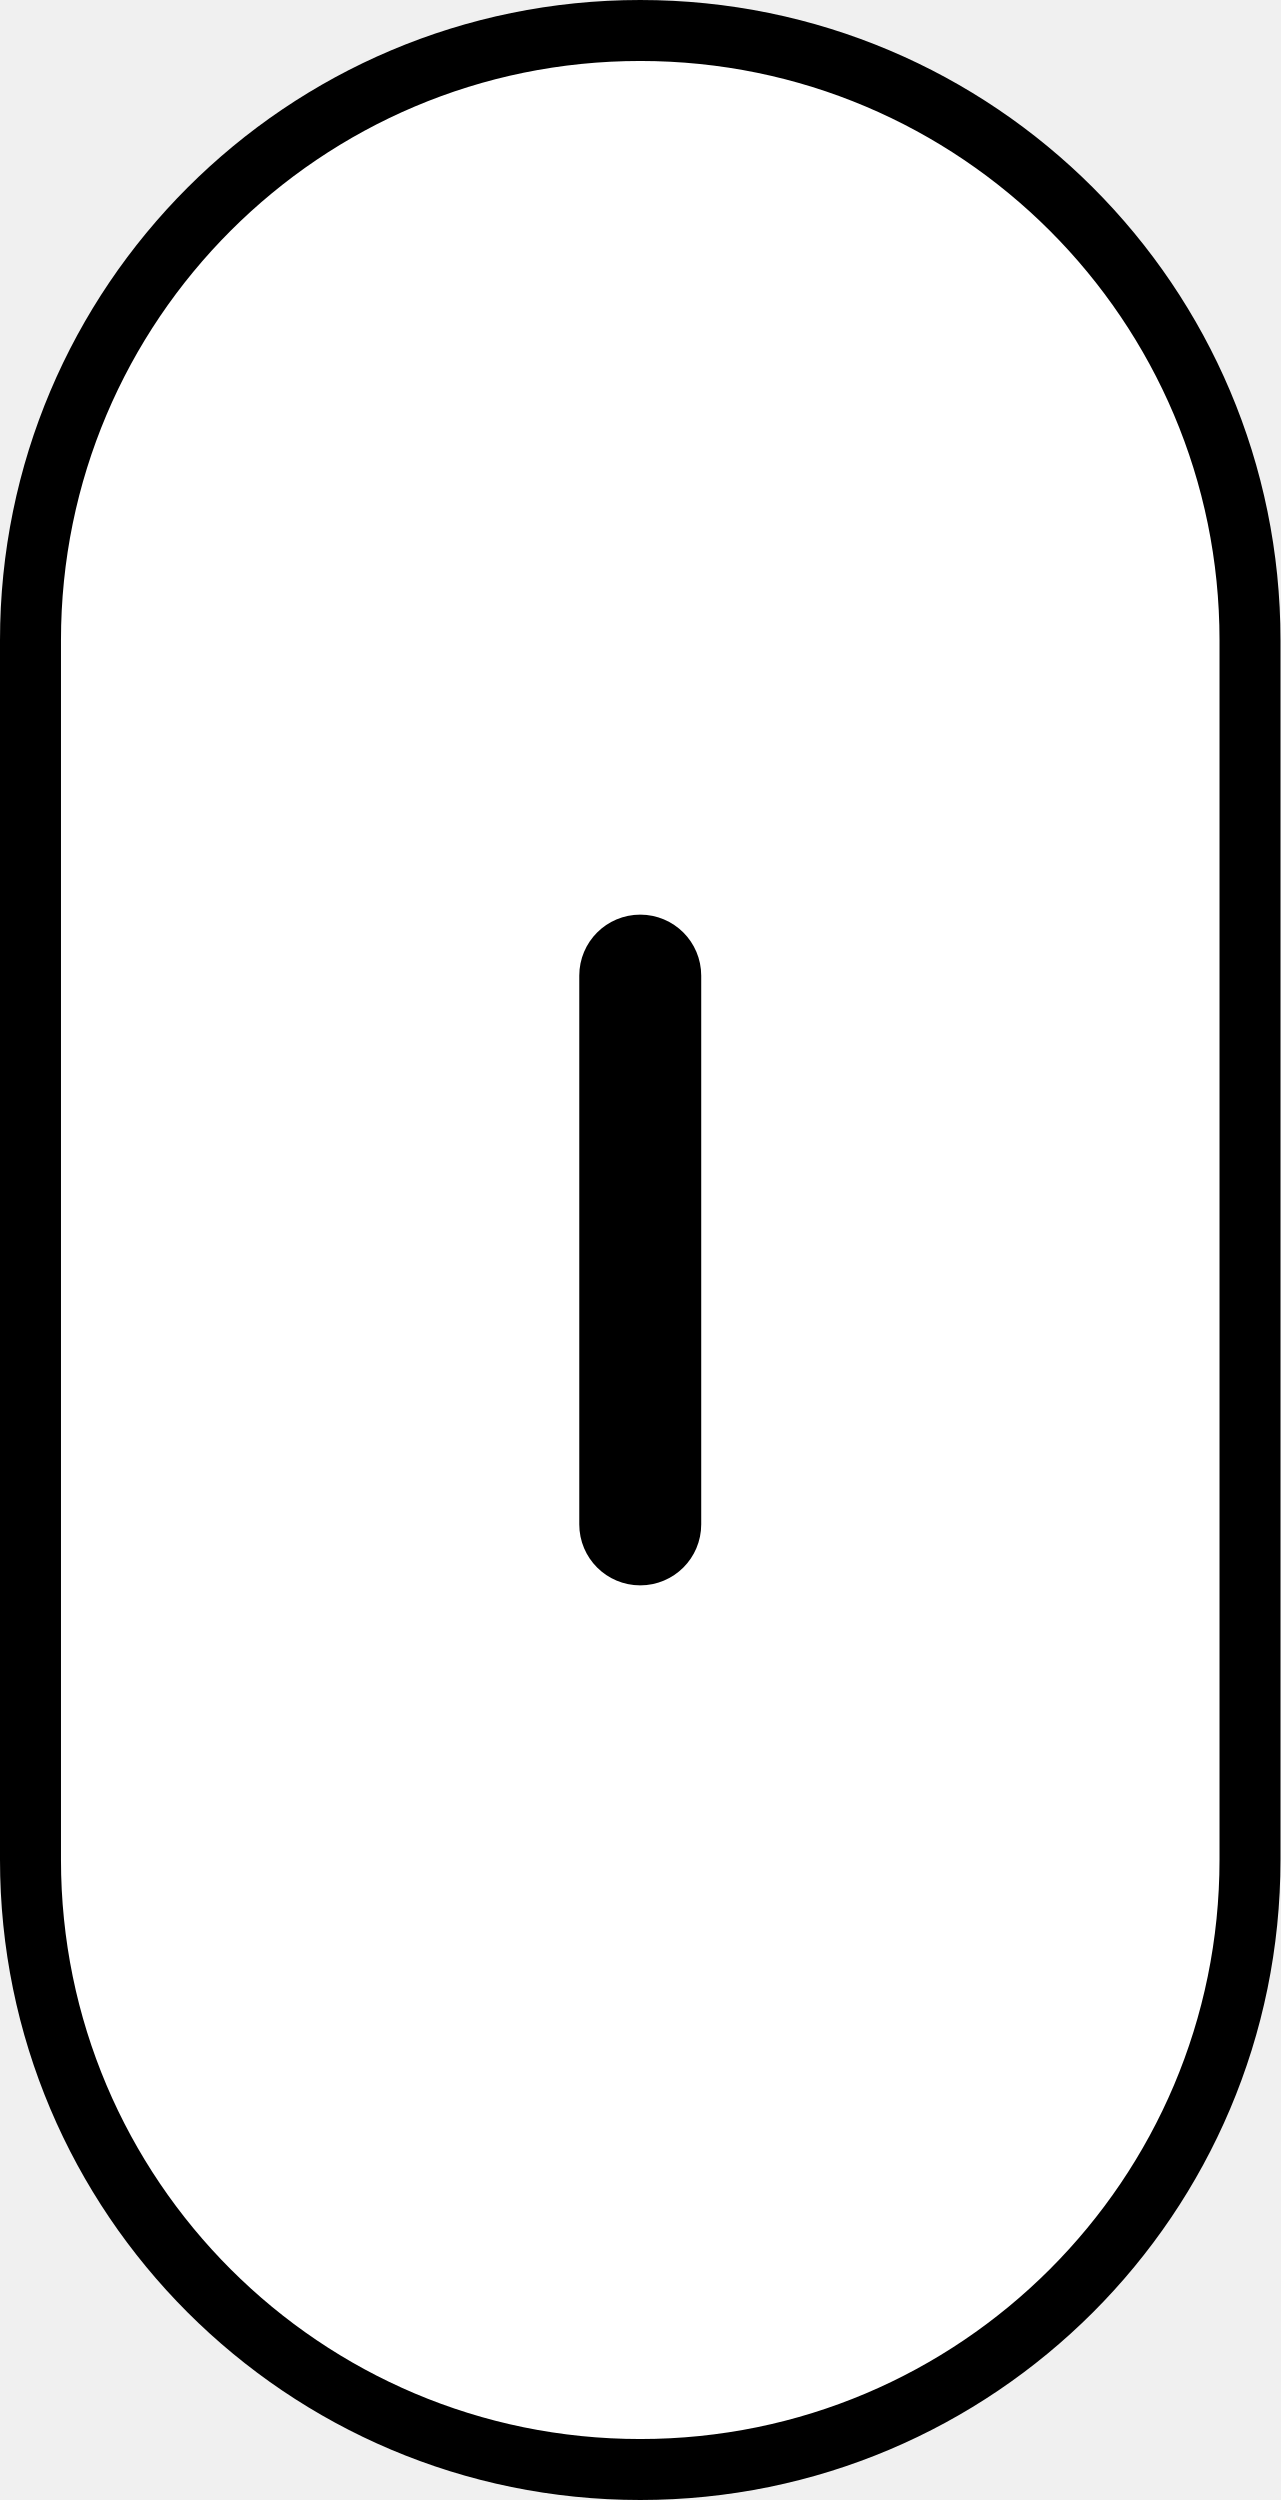
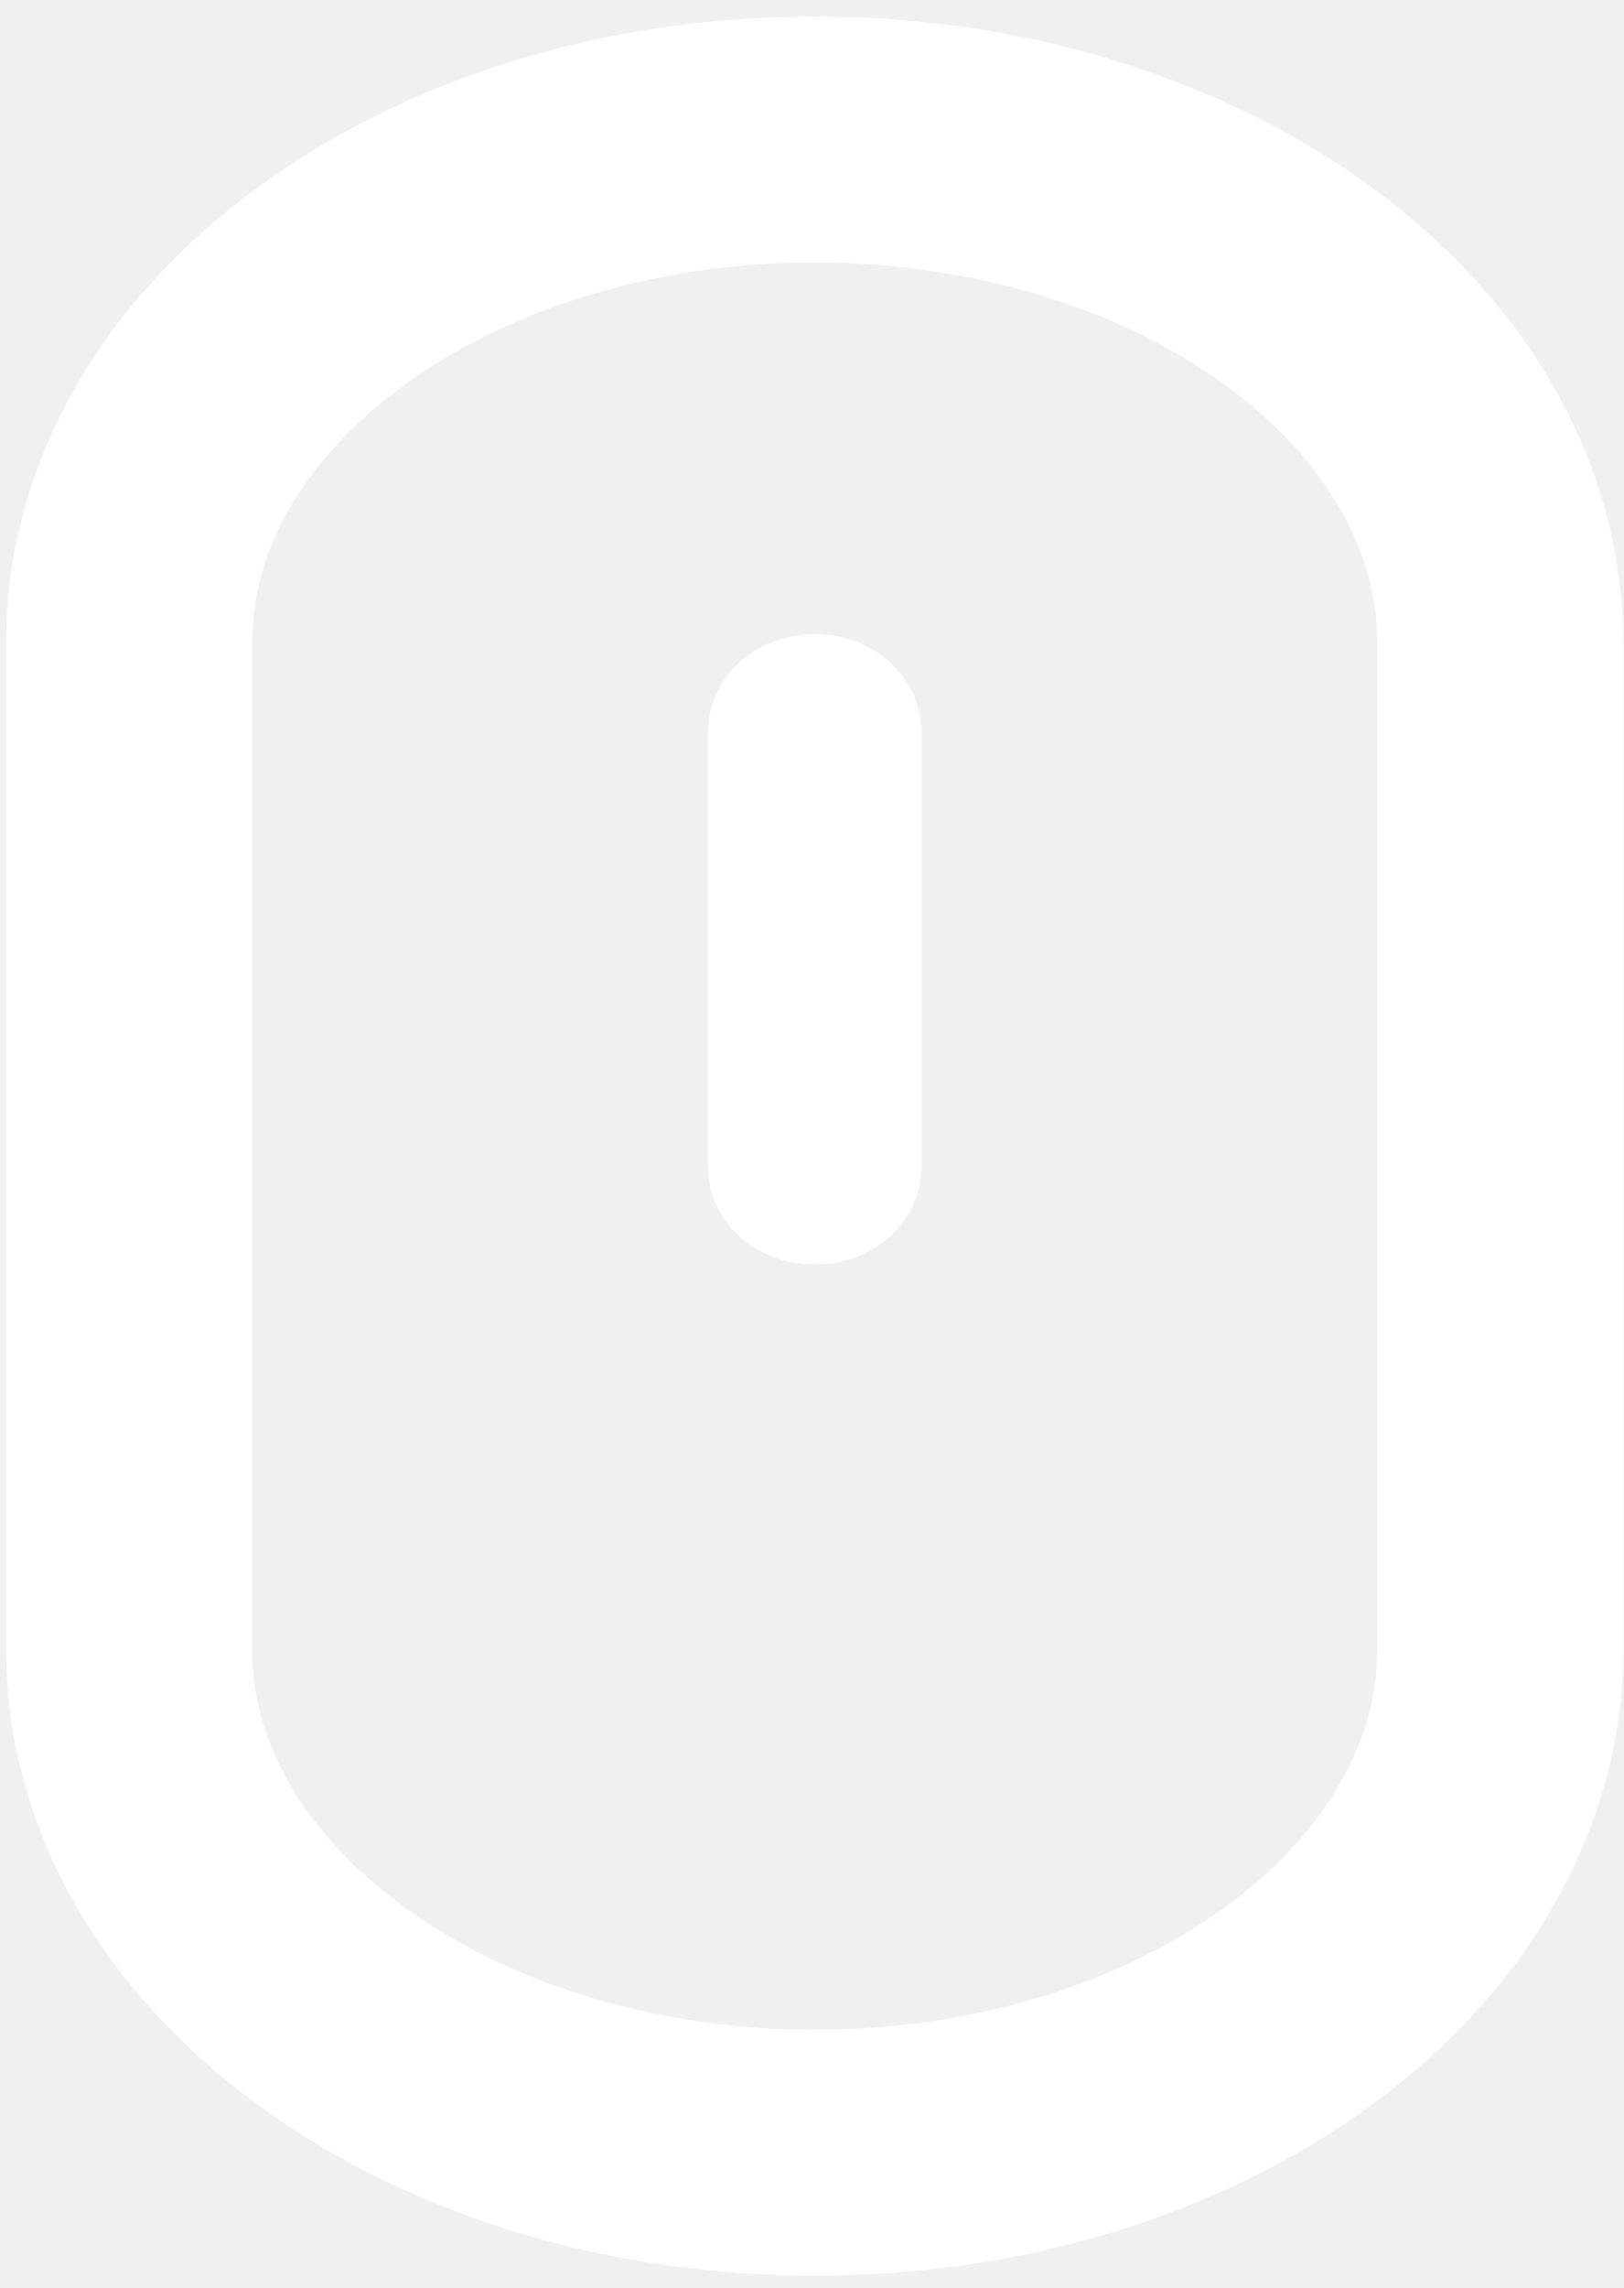
- <svg xmlns="http://www.w3.org/2000/svg" version="1.1" id="Layer_1" x="0px" y="0px" width="21px" height="41px" viewBox="0 0 21 41" style="enable-background:new 0 0 21 41;" xml:space="preserve">
-   <style type="text/css">
- 
- 	.st0{fill:#FFFFFF;stroke:#000000;stroke-miterlimit:10;}
- 
- 
- #mouse-middle {
- 	fill:#ffffff;
- }
- </style>
-   <path class="st0" d="M20.5,10.5v20c0,5.52-4.479,10-10,10c-5.52,0-10-4.48-10-10v-20c0-5.521,4.48-10,10-10  C16.021,0.5,20.5,4.979,20.5,10.5z" />
-   <path id="middle-mouse" class="st0" d="M11,25c0,0.277-0.224,0.5-0.5,0.5l0,0c-0.276,0-0.5-0.223-0.5-0.5v-9c0-0.276,0.224-0.5,0.5-0.5l0,0  c0.276,0,0.5,0.224,0.5,0.5V25z" />
+ <svg xmlns="http://www.w3.org/2000/svg" version="1.1" id="Layer_1" x="0px" y="0px" width="33px" height="46.5px" viewBox="-0.375 10.125 33 46.5" enable-background="new -0.375 10.125 33 46.5" xml:space="preserve">
+   <path fill="none" stroke="#FFFFFF" stroke-width="5" stroke-miterlimit="10" d="M30.125,23.189v20.457  c0,5.646-6.241,10.229-13.938,10.229c-7.693,0-13.938-4.582-13.938-10.229V23.189c0-5.647,6.244-10.229,13.938-10.229  C23.884,12.961,30.125,17.542,30.125,23.189z" />
+   <path id="middle-mouse" fill="#FFFFFF" stroke="#FFFFFF" stroke-width="3" stroke-miterlimit="10" d="M16.856,33.835  c0,0.272-0.3,0.491-0.669,0.491l0,0c-0.369,0-0.669-0.219-0.669-0.491v-8.834c0-0.271,0.3-0.491,0.669-0.491l0,0  c0.369,0,0.669,0.221,0.669,0.491V33.835z">
+     <animateTransform id="middle-mouse-bump" attributeName="transform" attributeType="XML" type="translate" dur="1.5s" values="0,4;0,-4;0,4;" repeatCount="indefinite" />
+   </path>
</svg>
